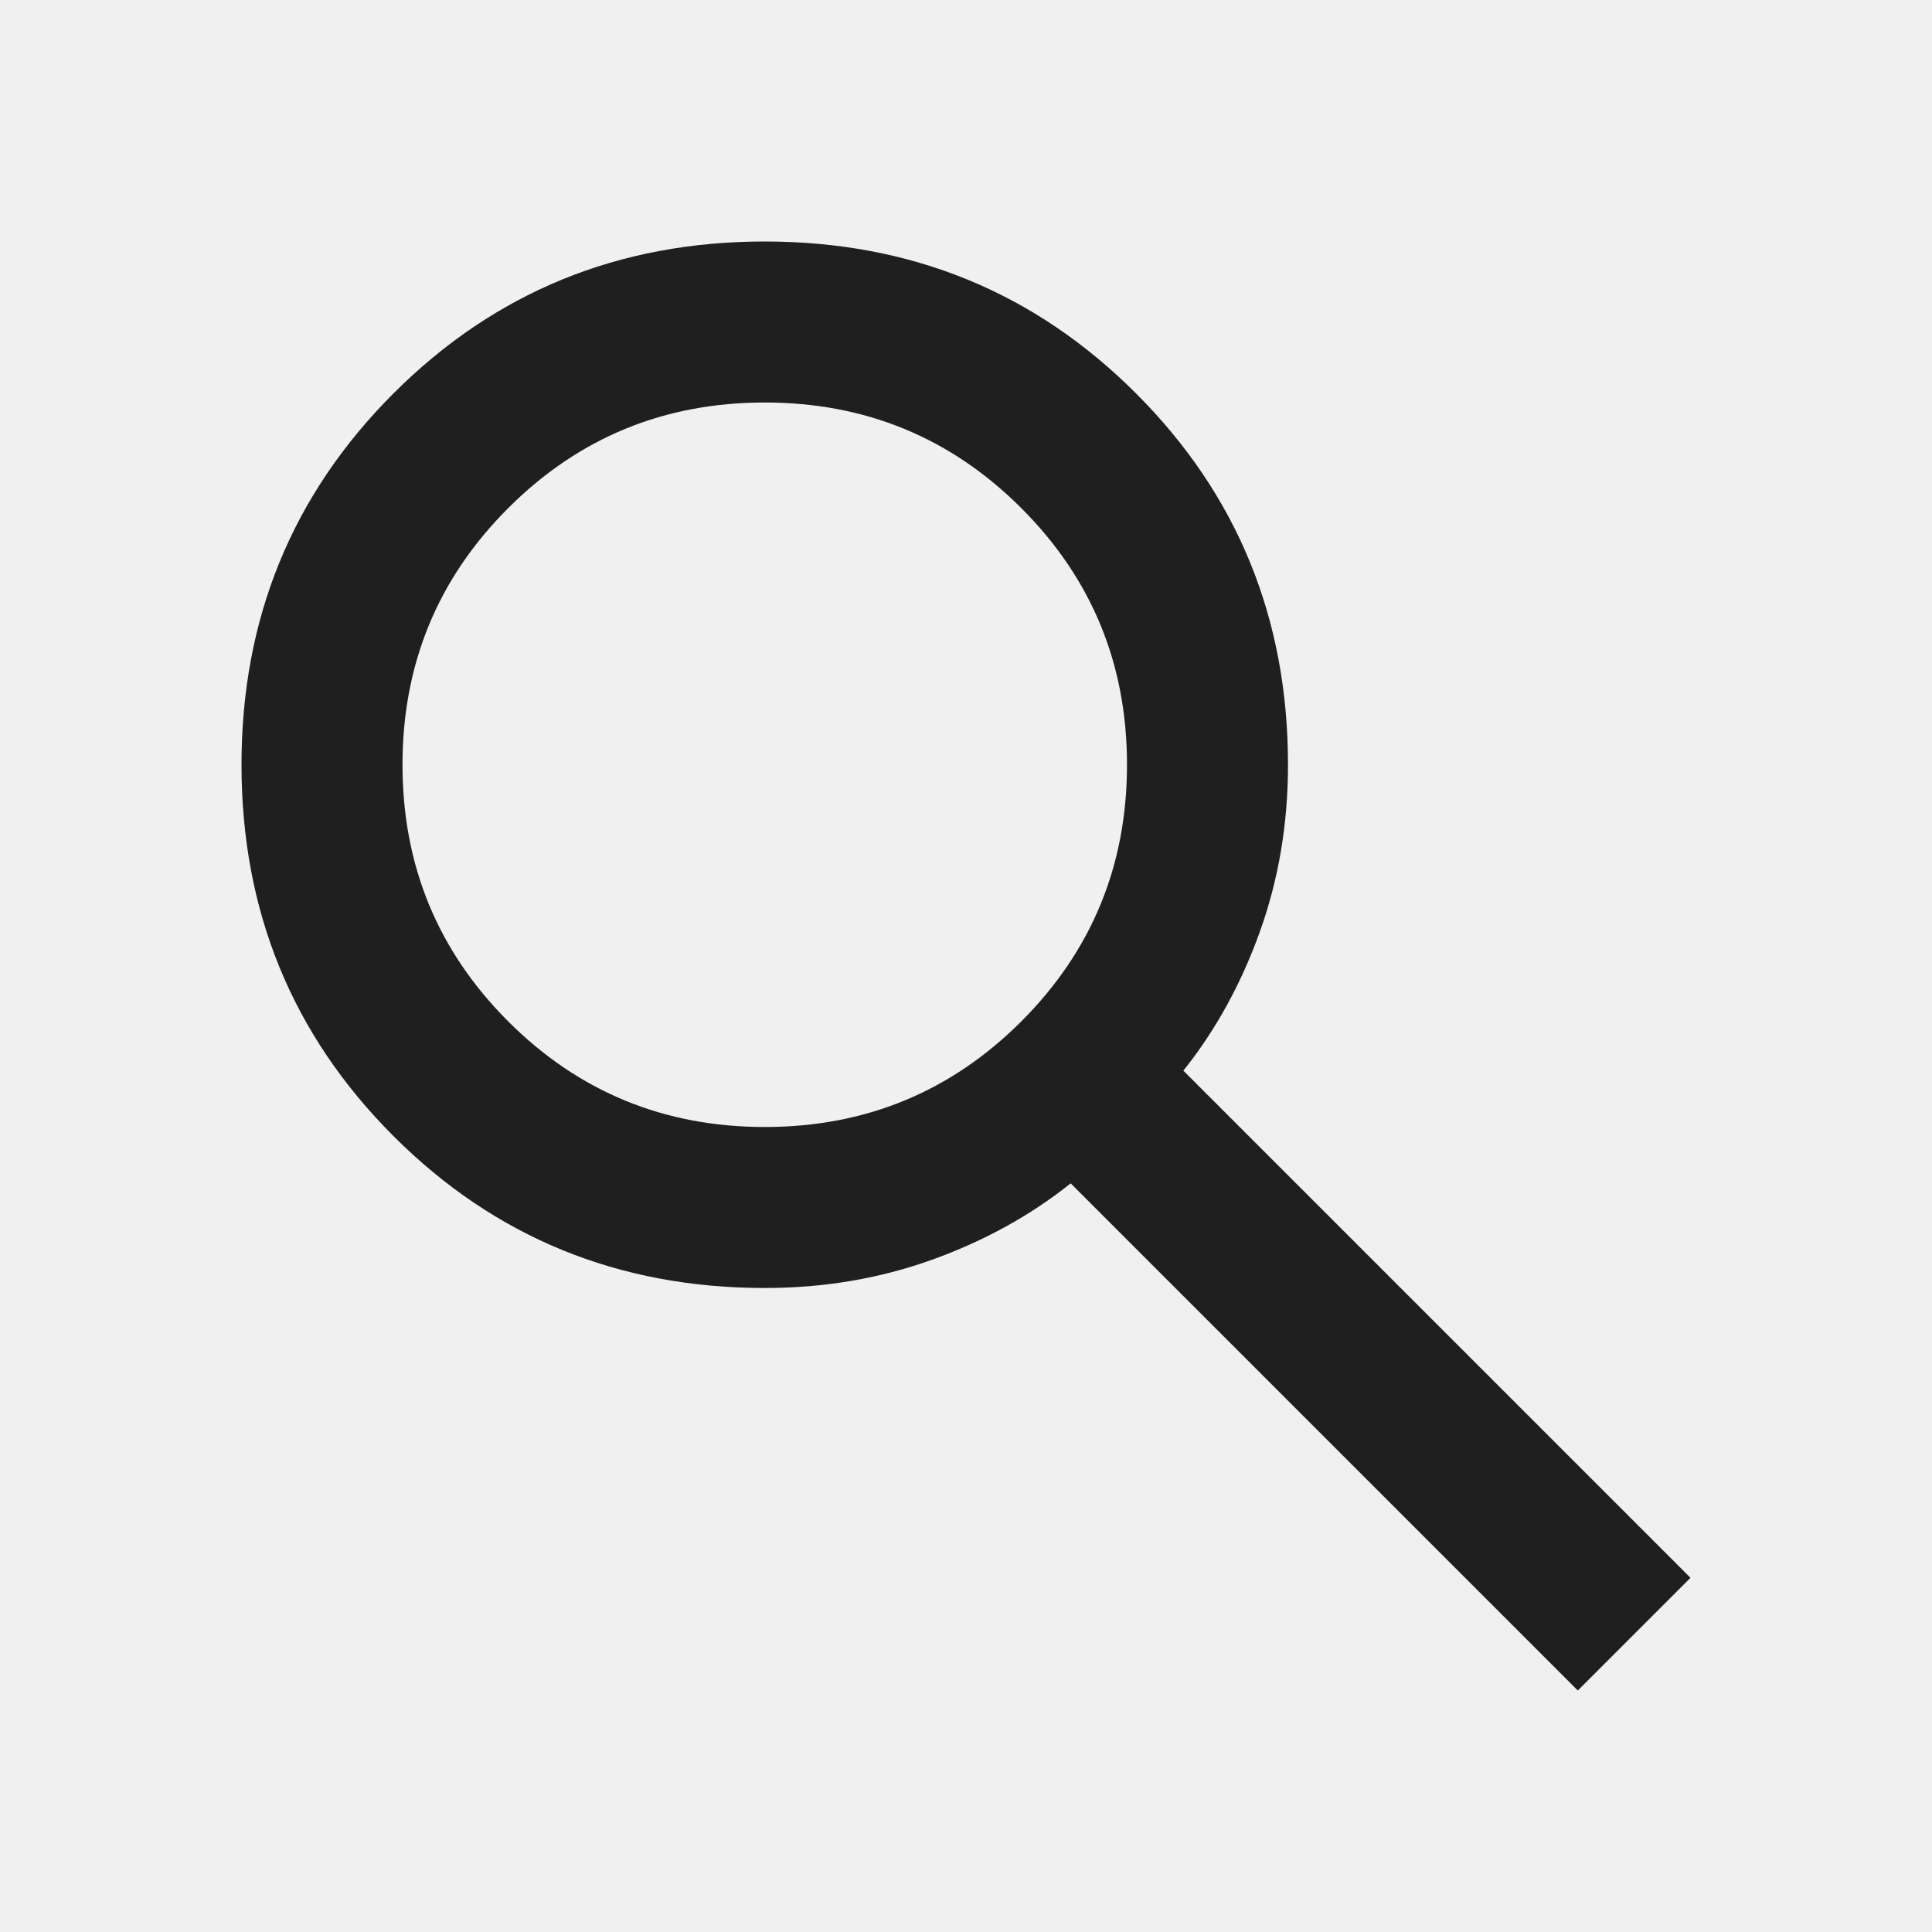
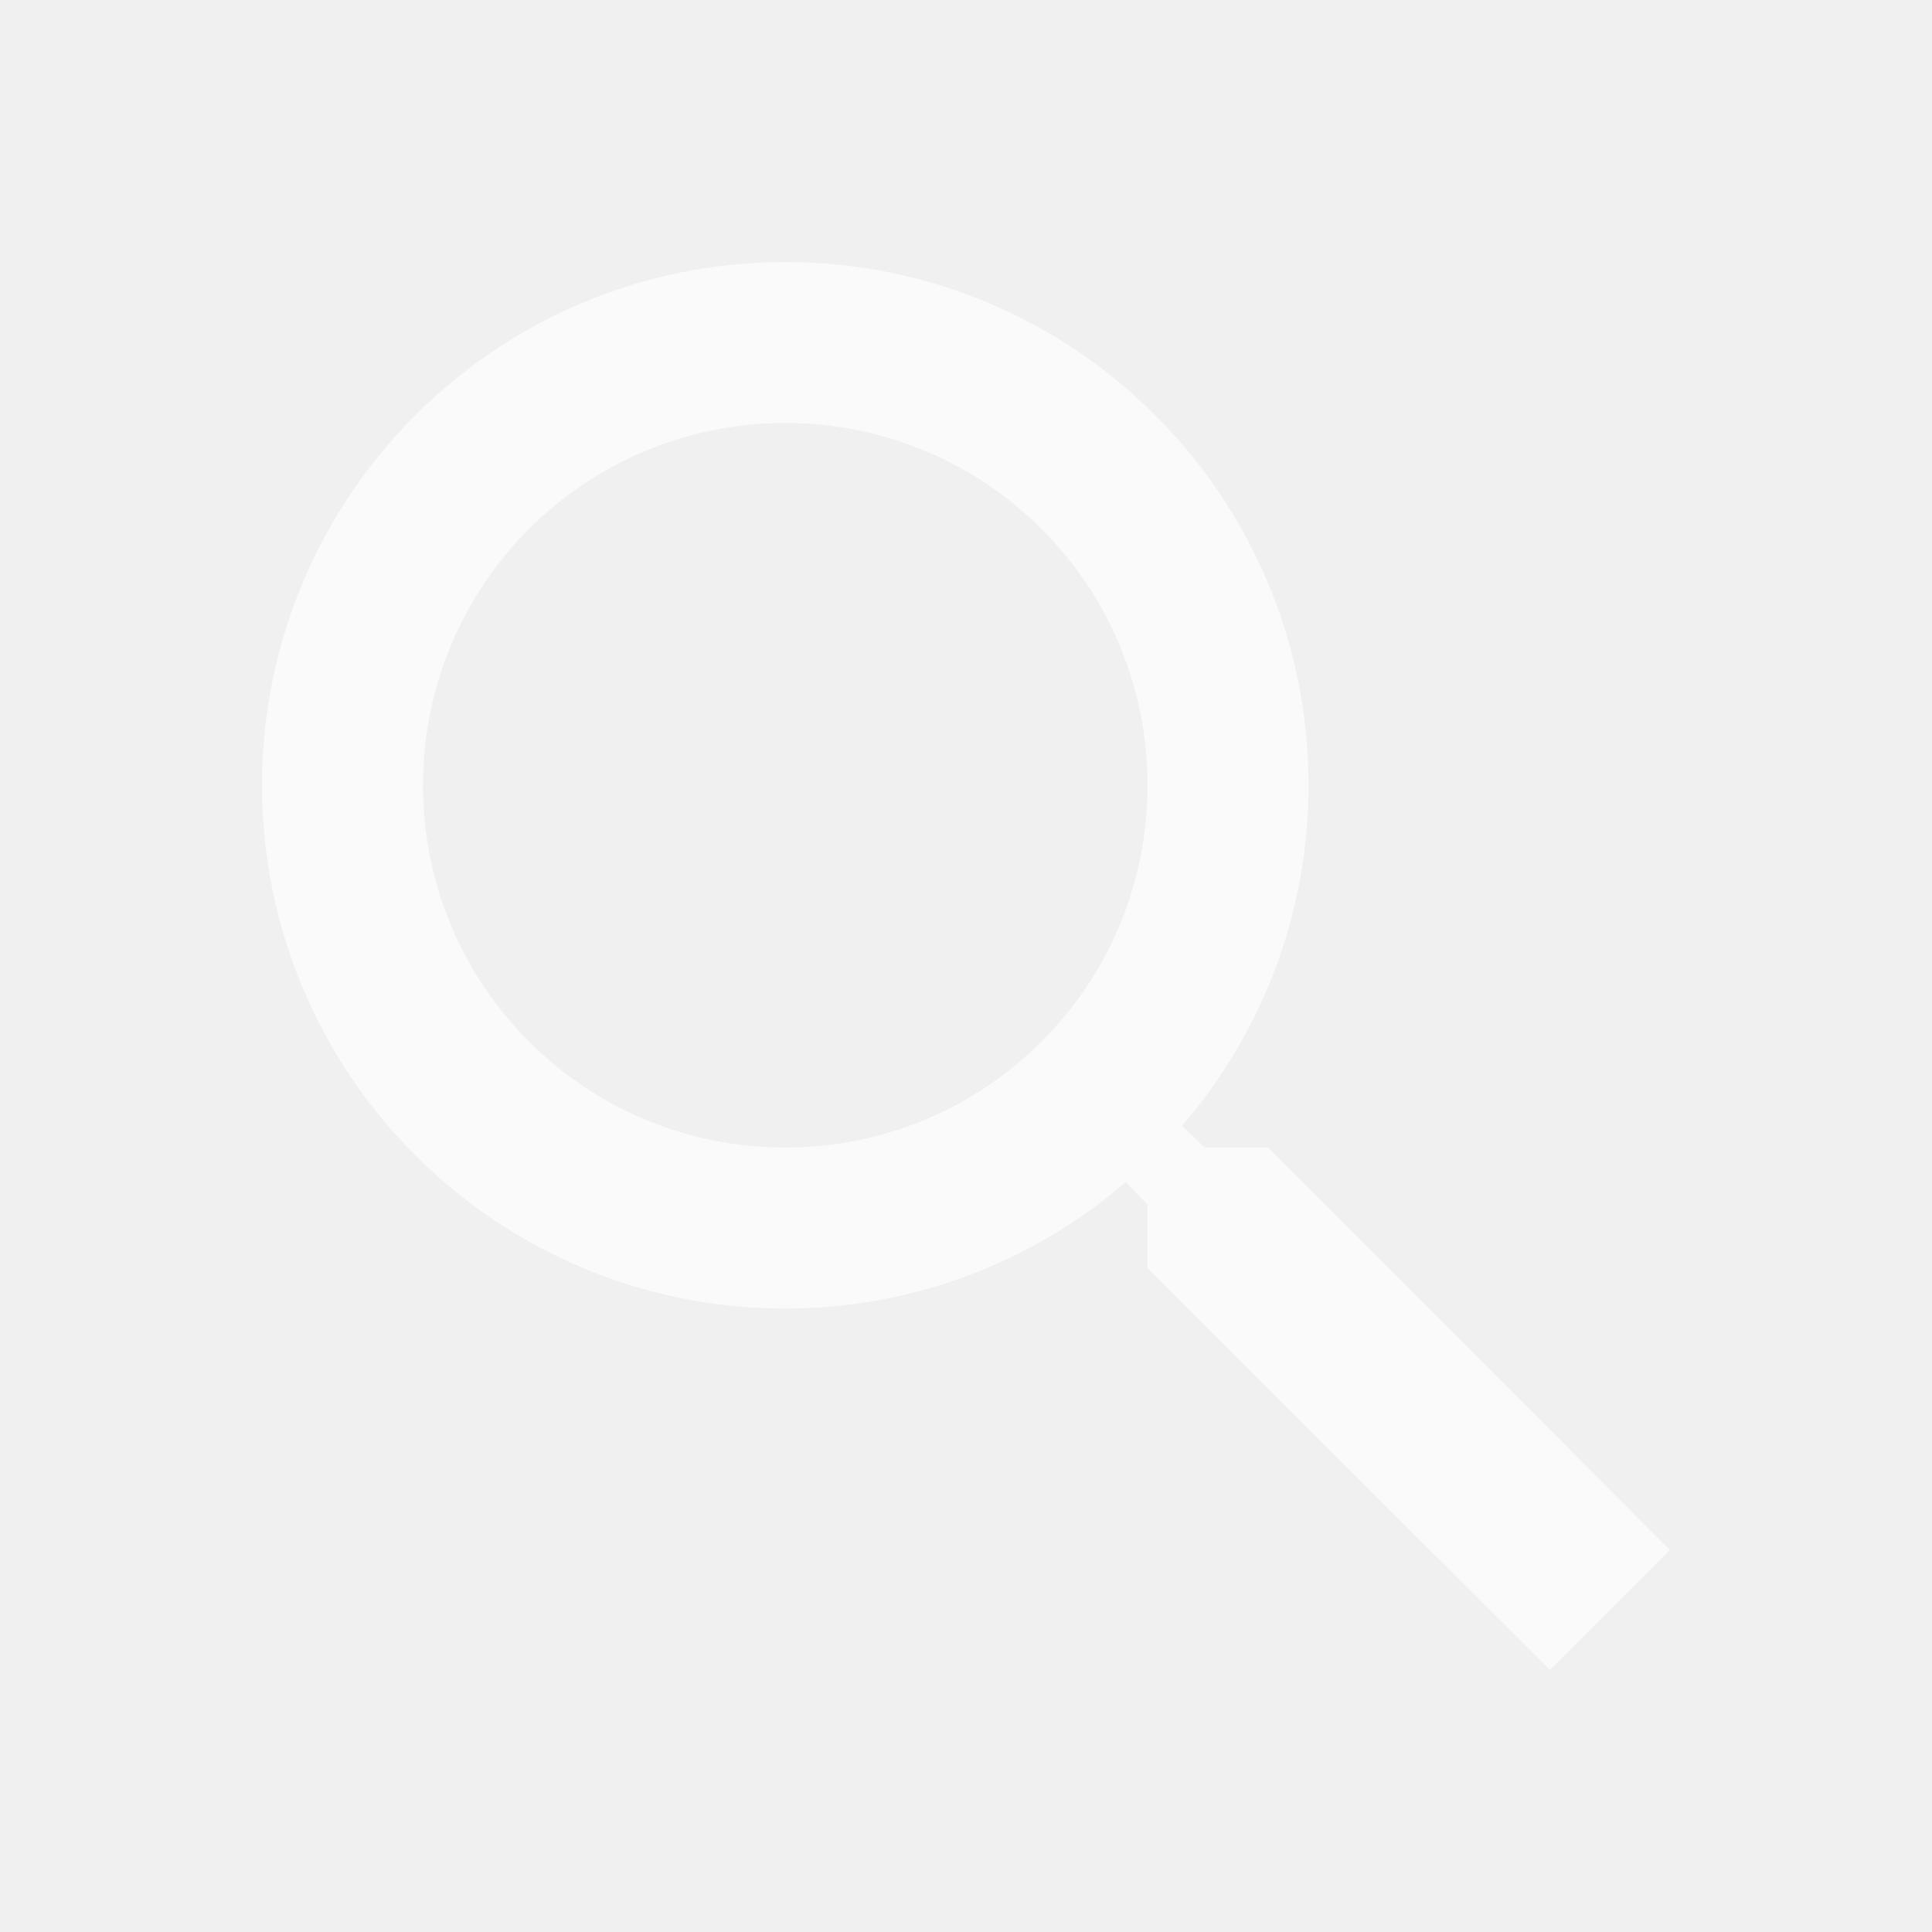
- <svg xmlns="http://www.w3.org/2000/svg" height="24px" viewBox="0 -960 960 960" width="24px" fill="#1f1f1f">
-   <path d="M784-120 532-372q-30 24-69 38t-83 14q-109 0-184.5-75.5T120-580q0-109 75.5-184.5T380-840q109 0 184.5 75.5T640-580q0 44-14 83t-38 69l252 252-56 56ZM380-400q75 0 127.5-52.5T560-580q0-75-52.5-127.5T380-760q-75 0-127.5 52.5T200-580q0 75 52.5 127.5T380-400Z" />
+ <svg xmlns="http://www.w3.org/2000/svg" width="24" height="24" viewBox="0 0 24 24" fill="none">
+   <path d="M15.755 14.255H14.965L14.685 13.985C15.665 12.845 16.255 11.365 16.255 9.755C16.255 6.165 13.345 3.255 9.755 3.255C6.165 3.255 3.255 6.165 3.255 9.755C3.255 13.345 6.165 16.255 9.755 16.255C11.365 16.255 12.845 15.665 13.985 14.685L14.255 14.965V15.755L19.255 20.745L20.745 19.255L15.755 14.255ZM9.755 14.255C7.265 14.255 5.255 12.245 5.255 9.755C5.255 7.265 7.265 5.255 9.755 5.255C12.245 5.255 14.255 7.265 14.255 9.755C14.255 12.245 12.245 14.255 9.755 14.255Z" fill="white" fill-opacity="0.65" />
</svg>
